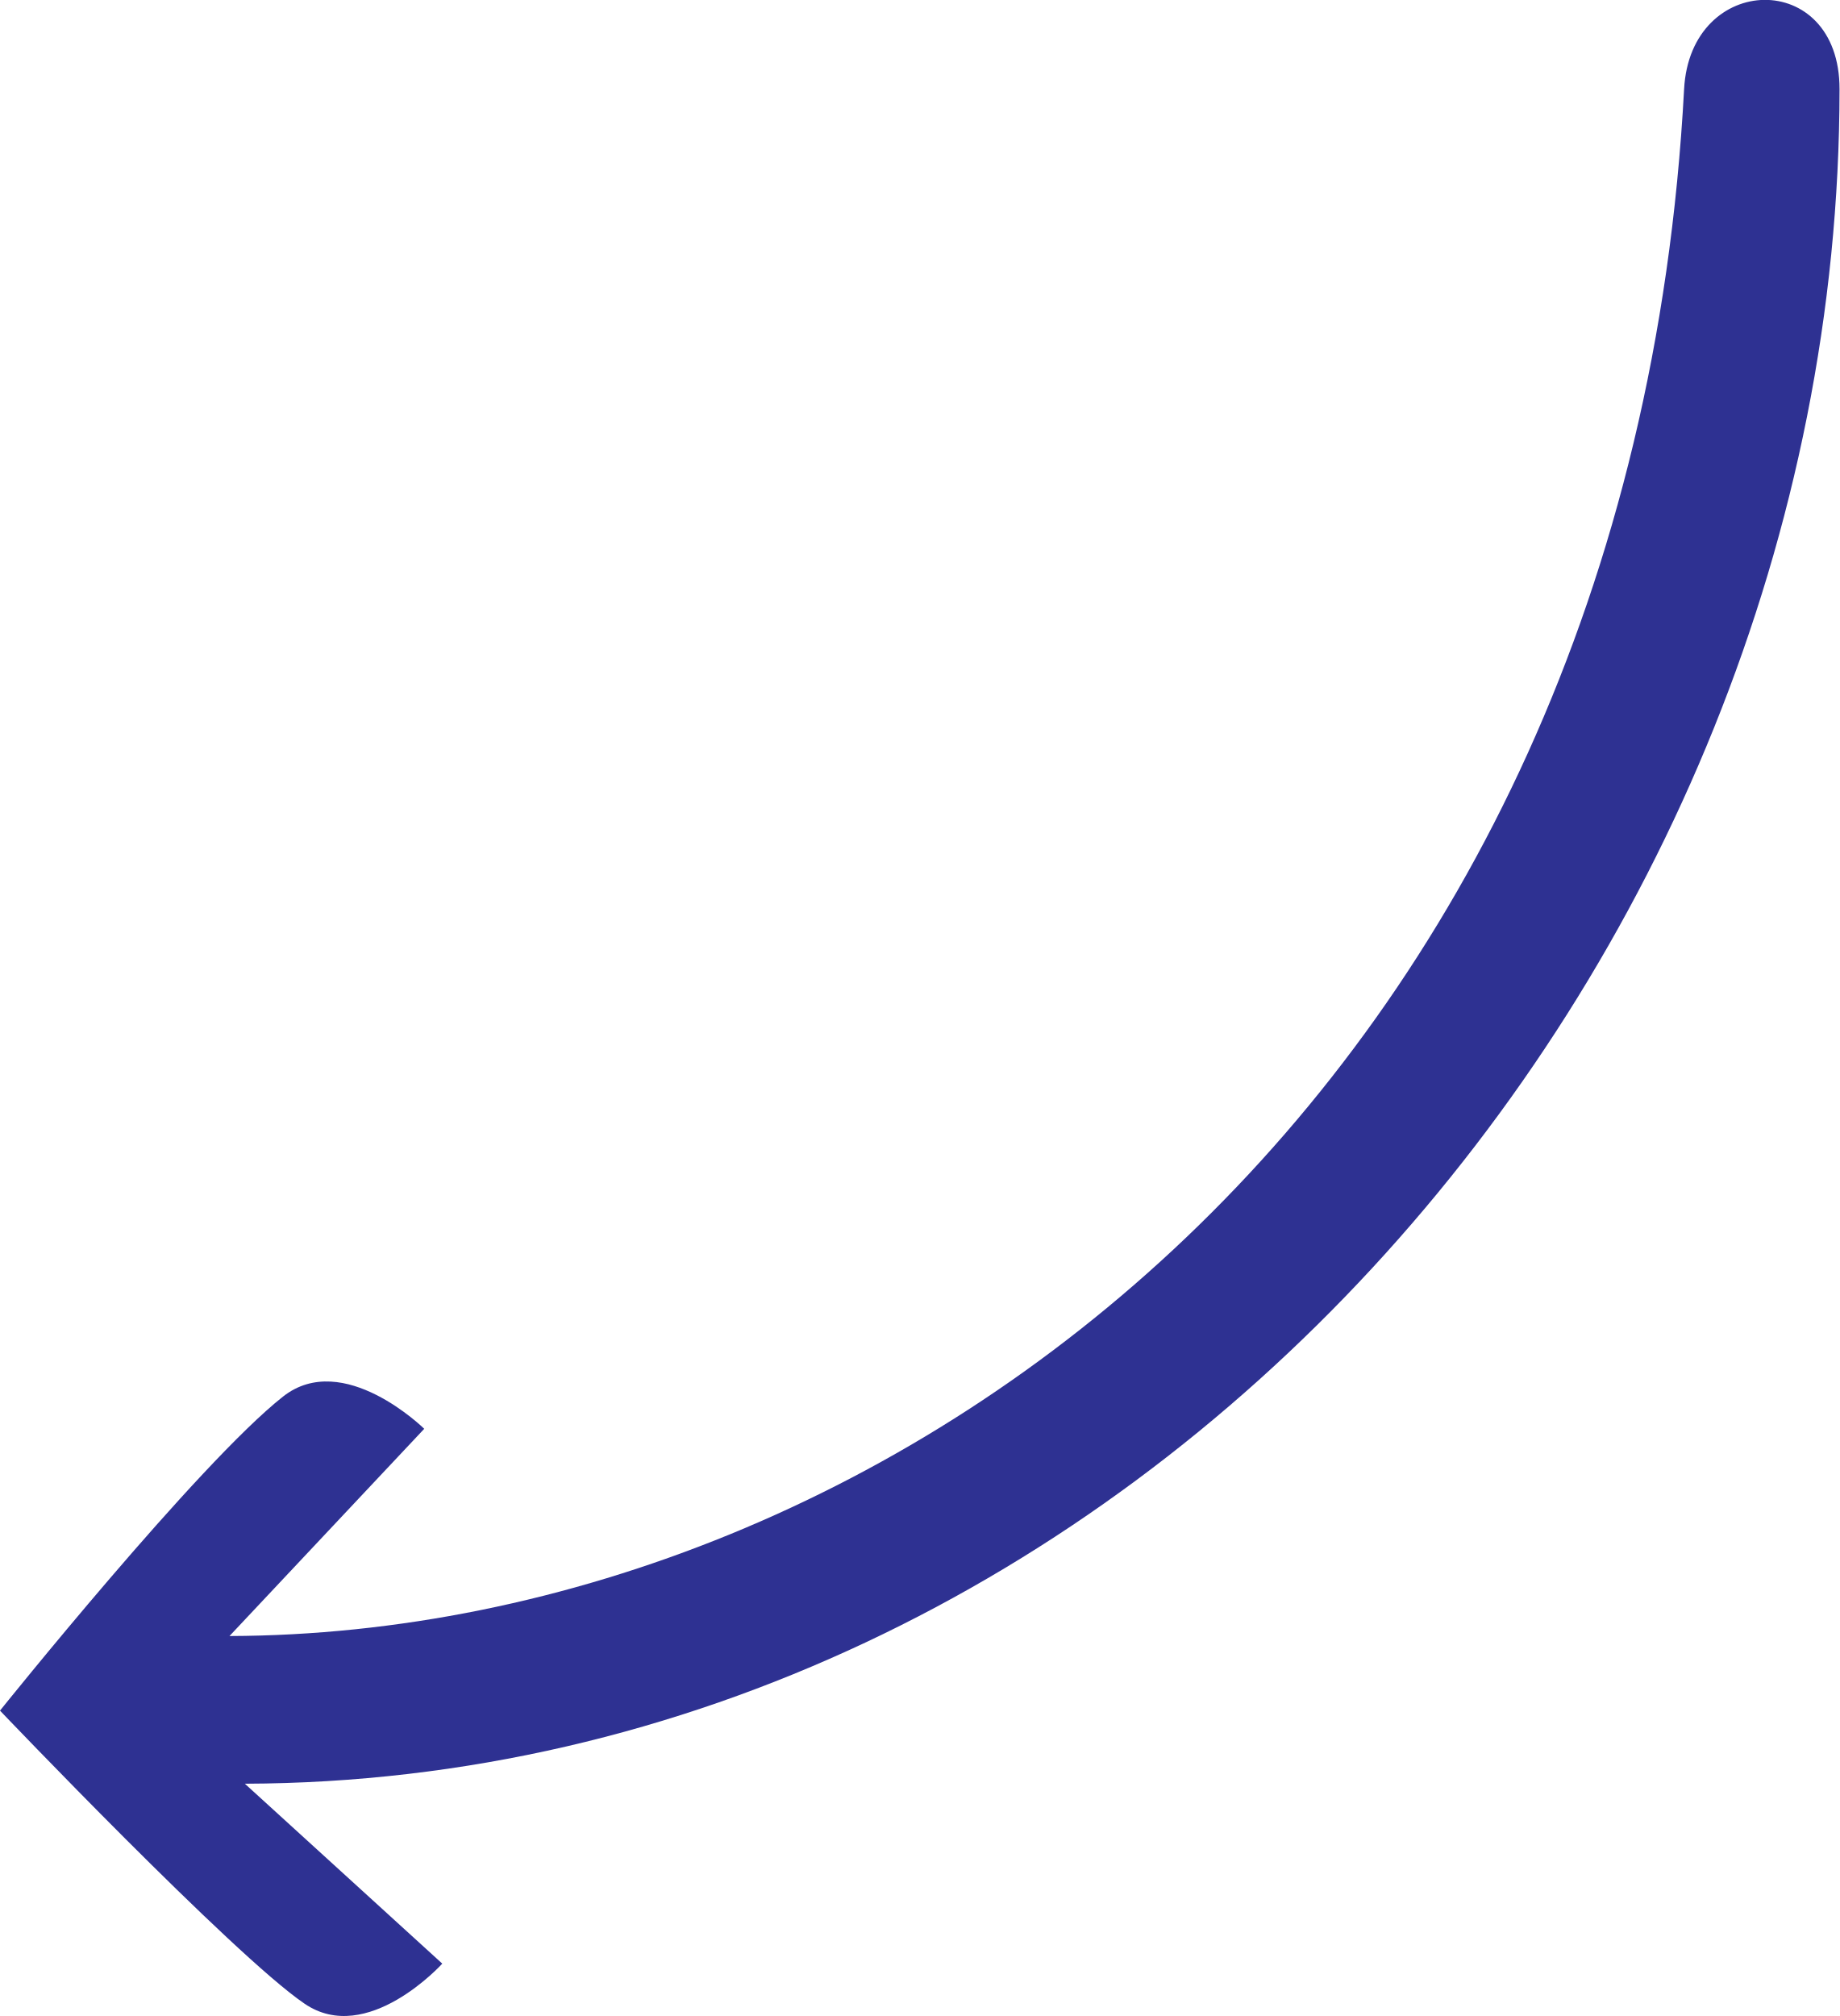
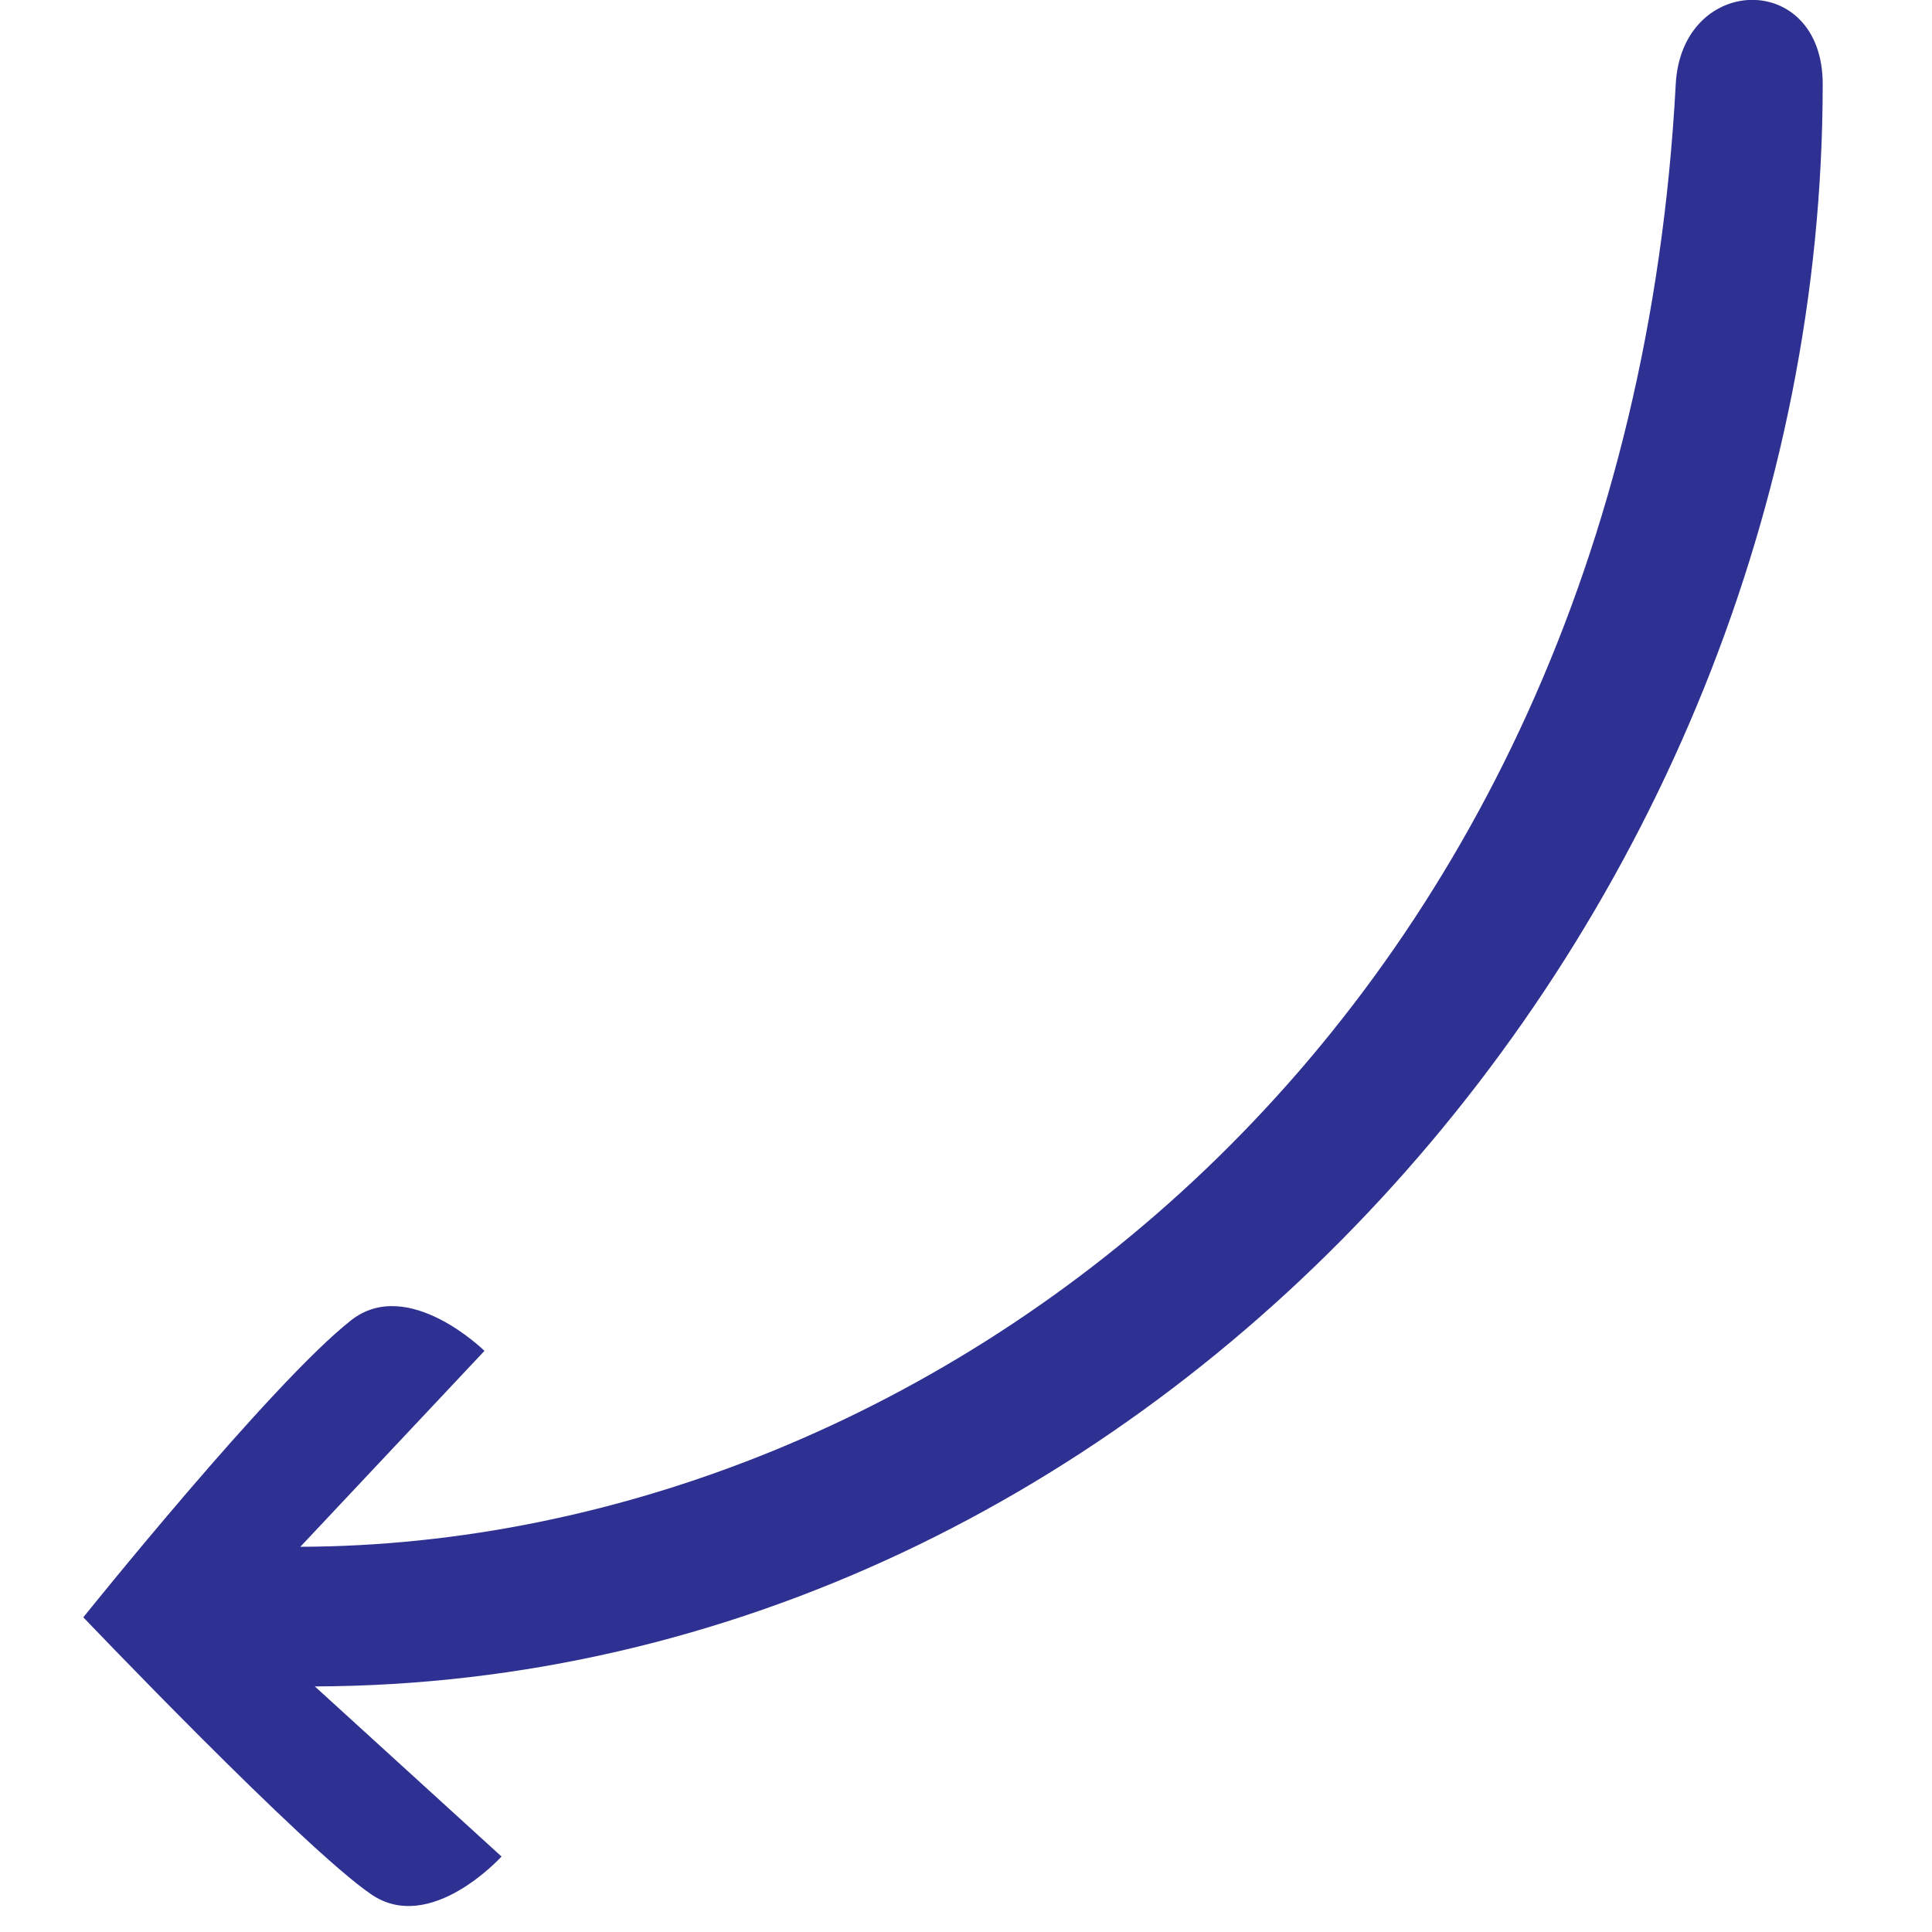
- <svg id="Layer_2" data-name="Layer 2" viewBox="0 0 246.64 270.27">
+ <svg id="Layer_2" data-name="Layer 2" viewBox="-11.815 -0.0 273.952 273.952">
  <defs>
    <style>
      .cls-1 {
        fill: #2e3192;
      }
    </style>
  </defs>
  <g id="Layer_1-2" data-name="Layer 1">
    <path id="blue_pro_r_se" class="cls-1" d="m246.64,11.95c-.05,118.91-95.74,226.81-213.81,227.18l26.47,24.12s-10.07,11.13-18.48,5.36C31.3,262.14,0,229.33,0,229.33c0,0,26.6-33.18,37.97-42.12,8.08-6.33,18.91,4.34,18.91,4.34l-26.11,27.78c89.27-.28,187.86-73.15,195.03-207.39.84-15.69,20.85-16.19,20.84,0Z" />
  </g>
</svg>
